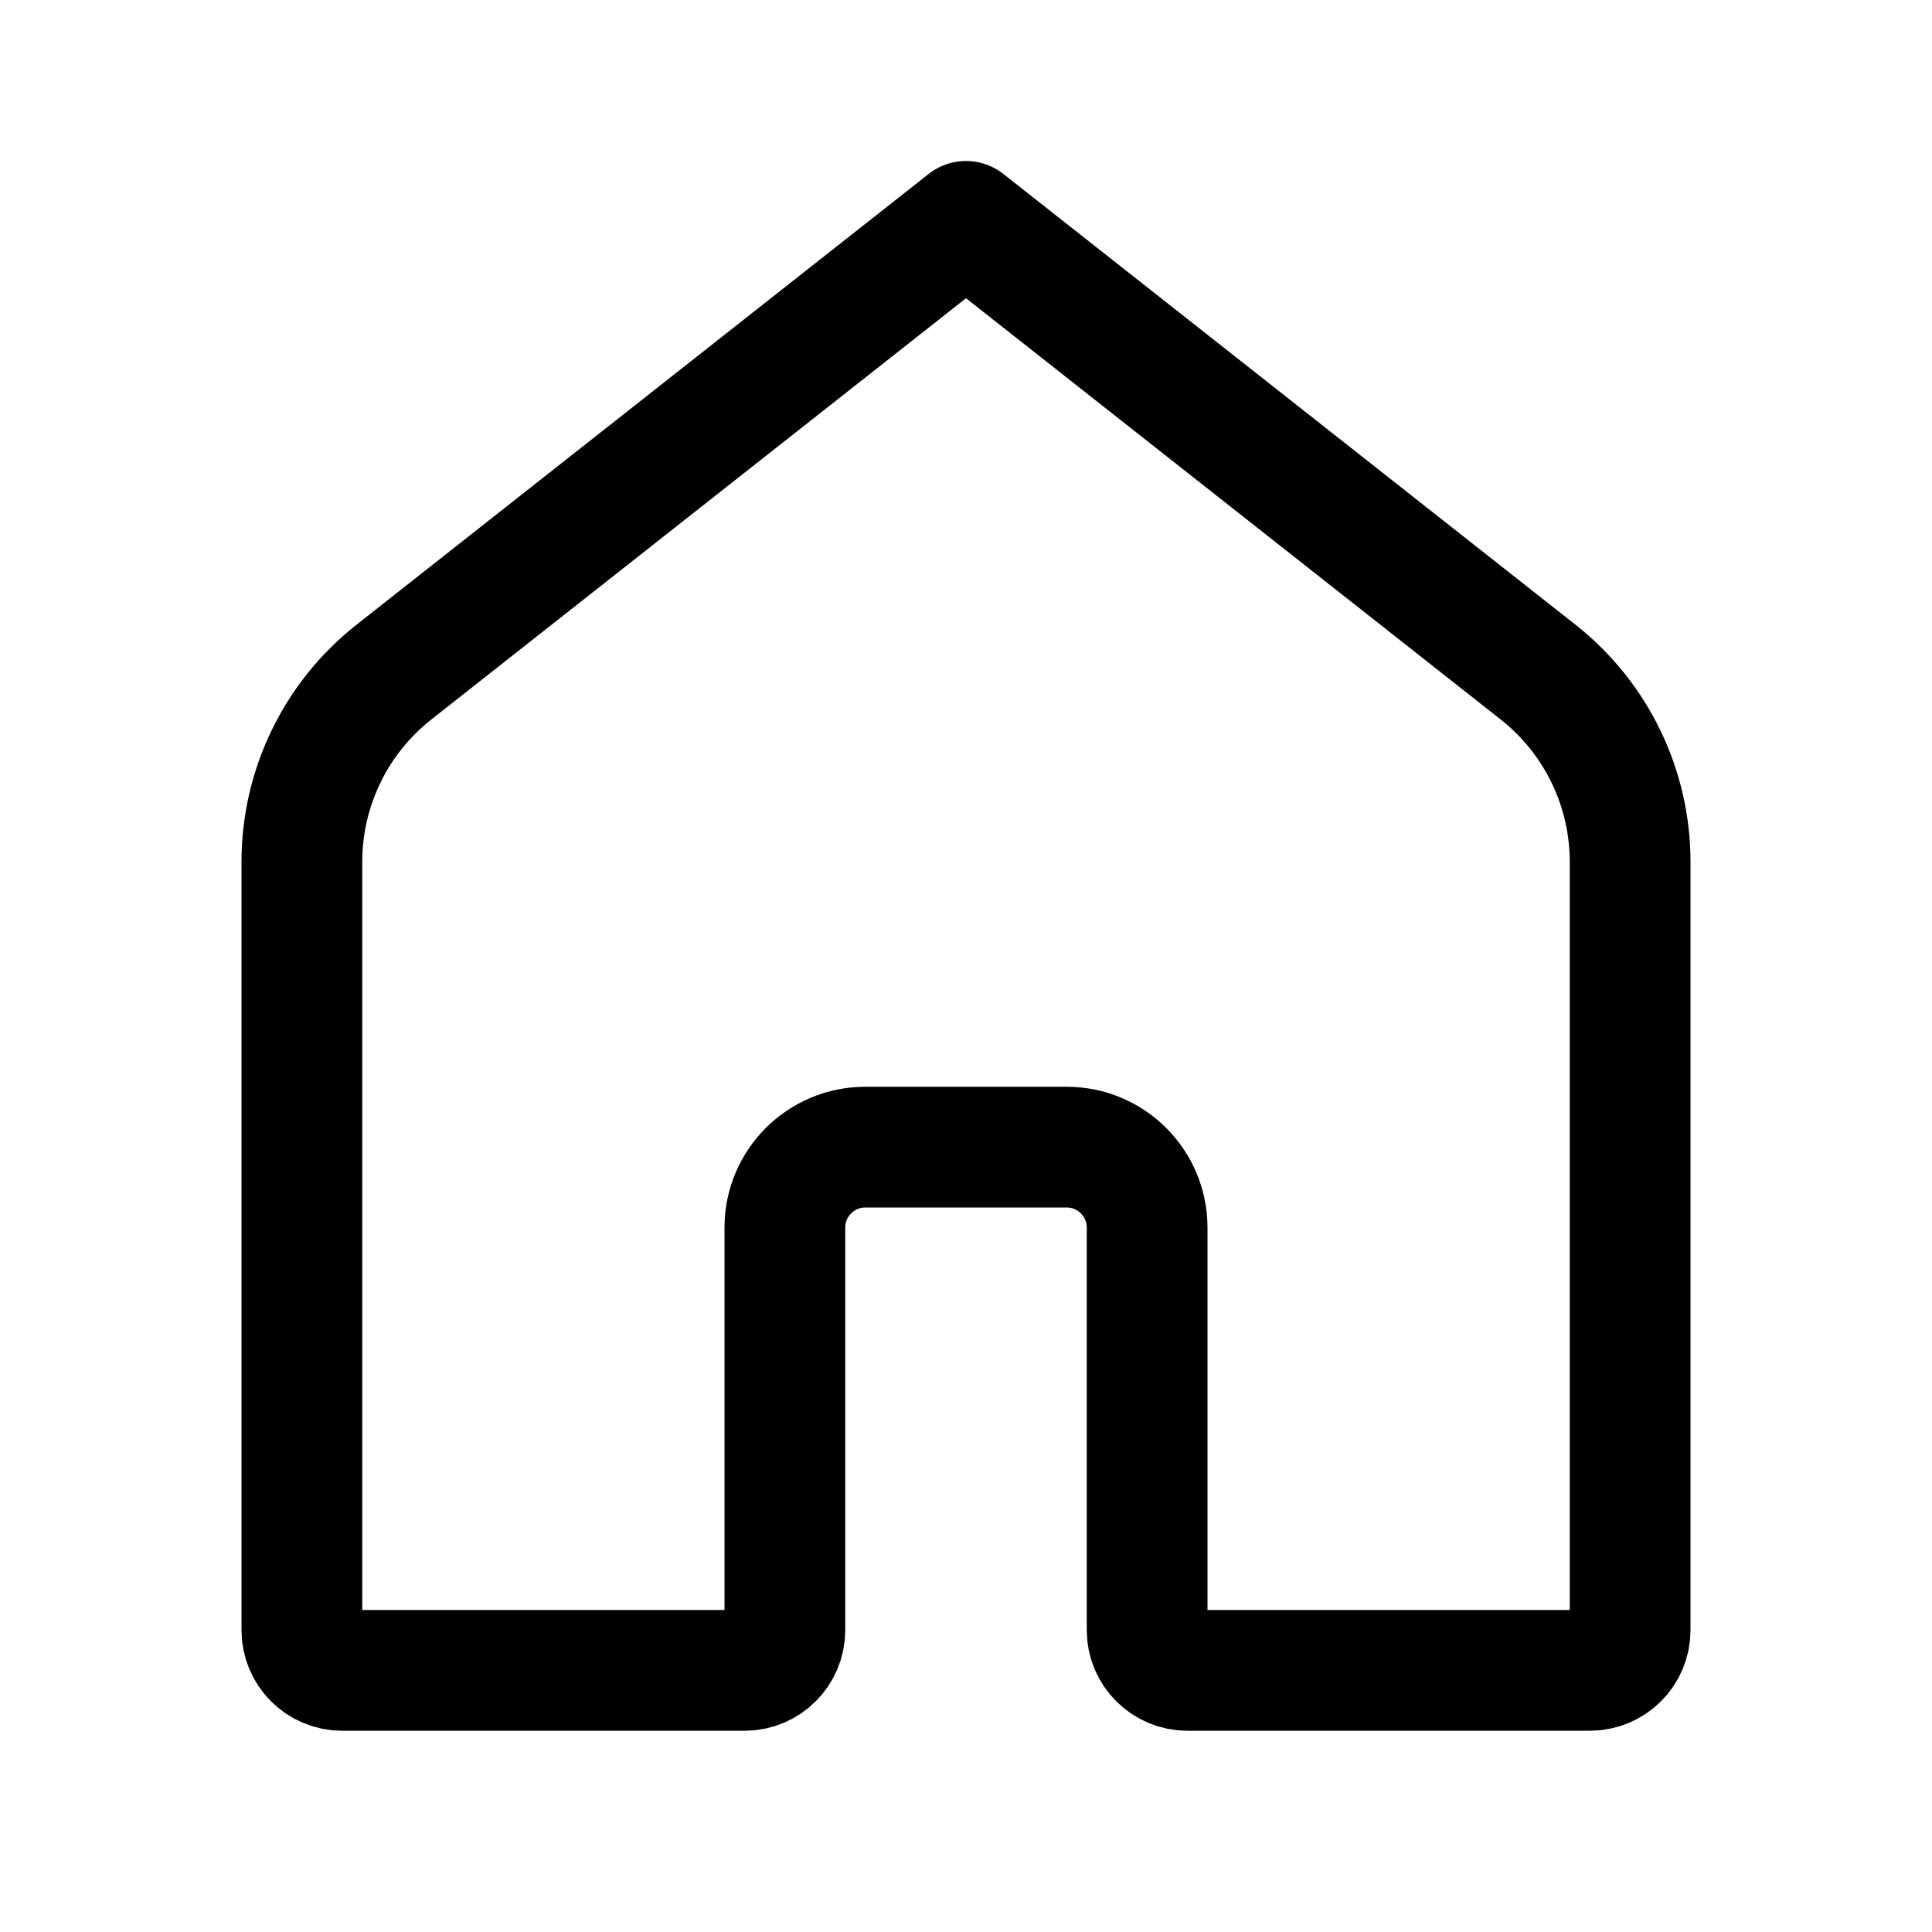
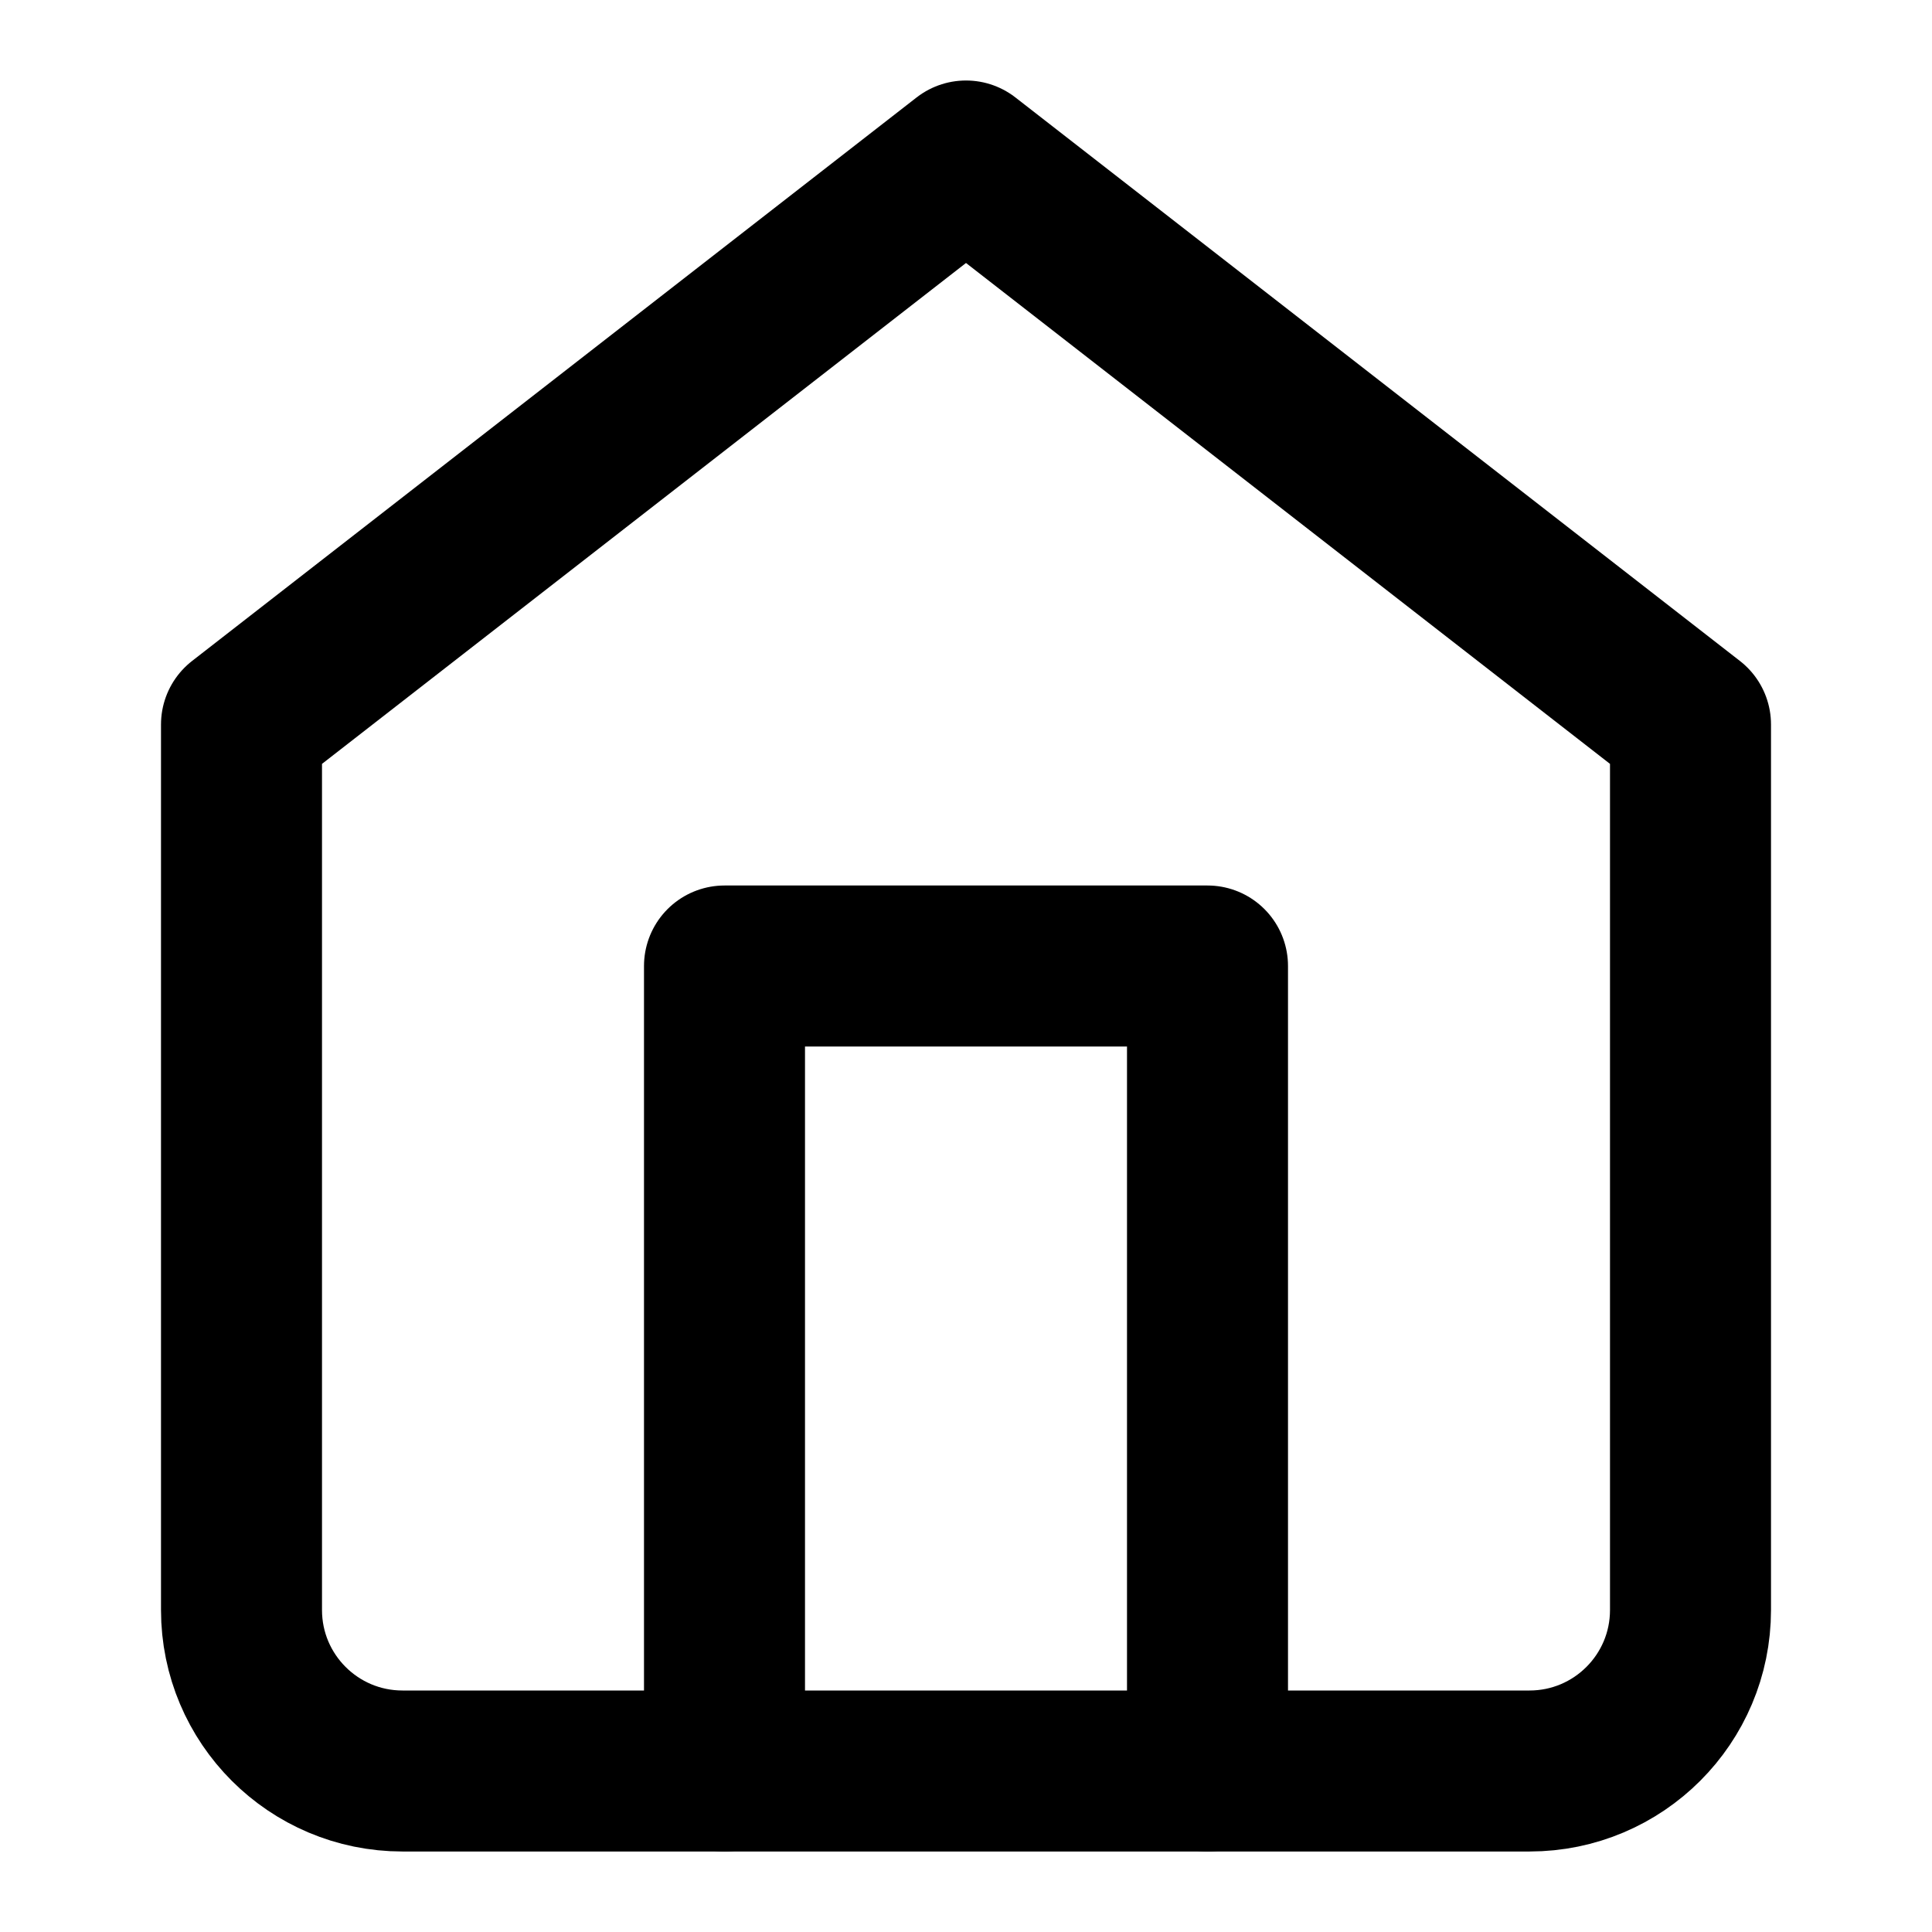
- <svg xmlns="http://www.w3.org/2000/svg" fill="#000000" viewBox="0 0 48 48" width="144px" height="144px">
-   <path fill="none" stroke="#000000" stroke-linejoin="round" stroke-miterlimit="10" stroke-width="3" d="M8.5,41.5h10 c0.552,0,1-0.448,1-1v-10c0-1.105,0.895-2,2-2h5c1.105,0,2,0.895,2,2v10c0,0.552,0.448,1,1,1h10c0.552,0,1-0.448,1-1V21.411 c0-1.838-0.843-3.575-2.287-4.713L24,5.5L9.787,16.698C8.343,17.836,7.5,19.573,7.5,21.411V40.5C7.5,41.052,7.948,41.5,8.5,41.5z" />
+ <svg xmlns="http://www.w3.org/2000/svg" width="100" height="100" viewBox="0 0 24 24" fill="none" stroke="currentColor" stroke-width="2" stroke-linecap="round" stroke-linejoin="round" class="feather feather-home">
+   <path d="M3 9l9-7 9 7v11a2 2 0 0 1-2 2H5a2 2 0 0 1-2-2z" />
+   <polyline points="9 22 9 12 15 12 15 22" />
</svg>
